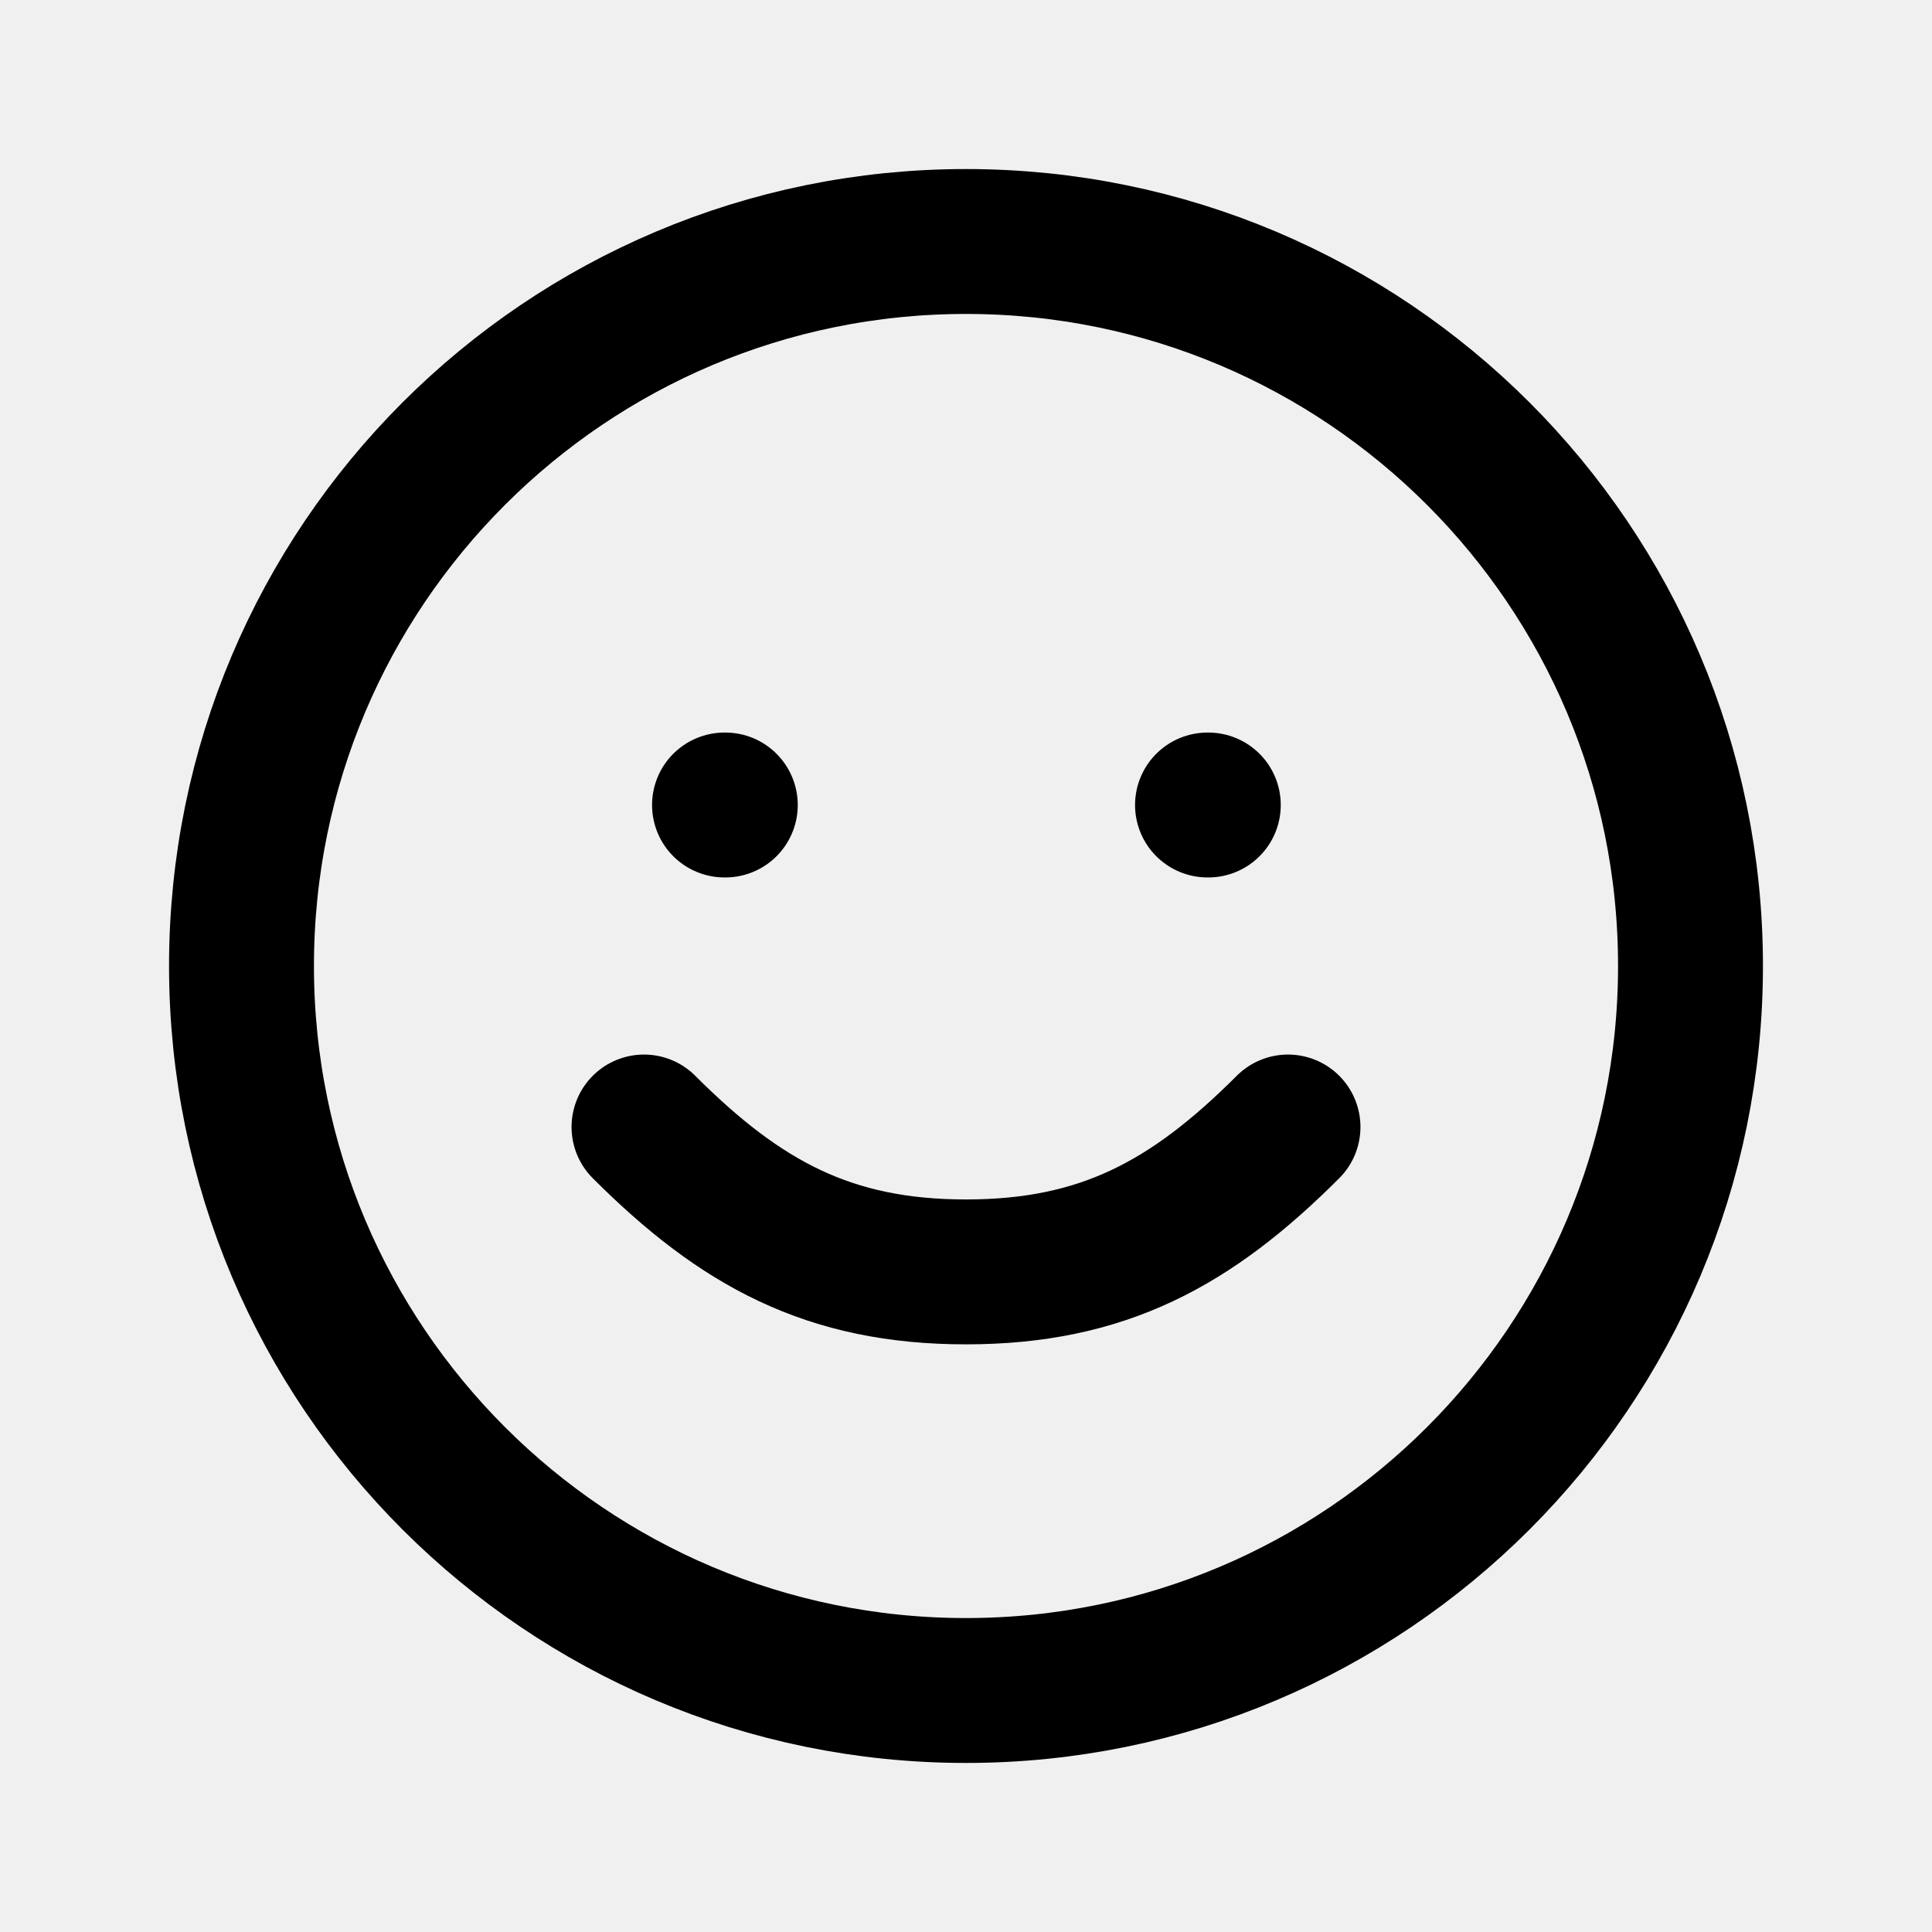
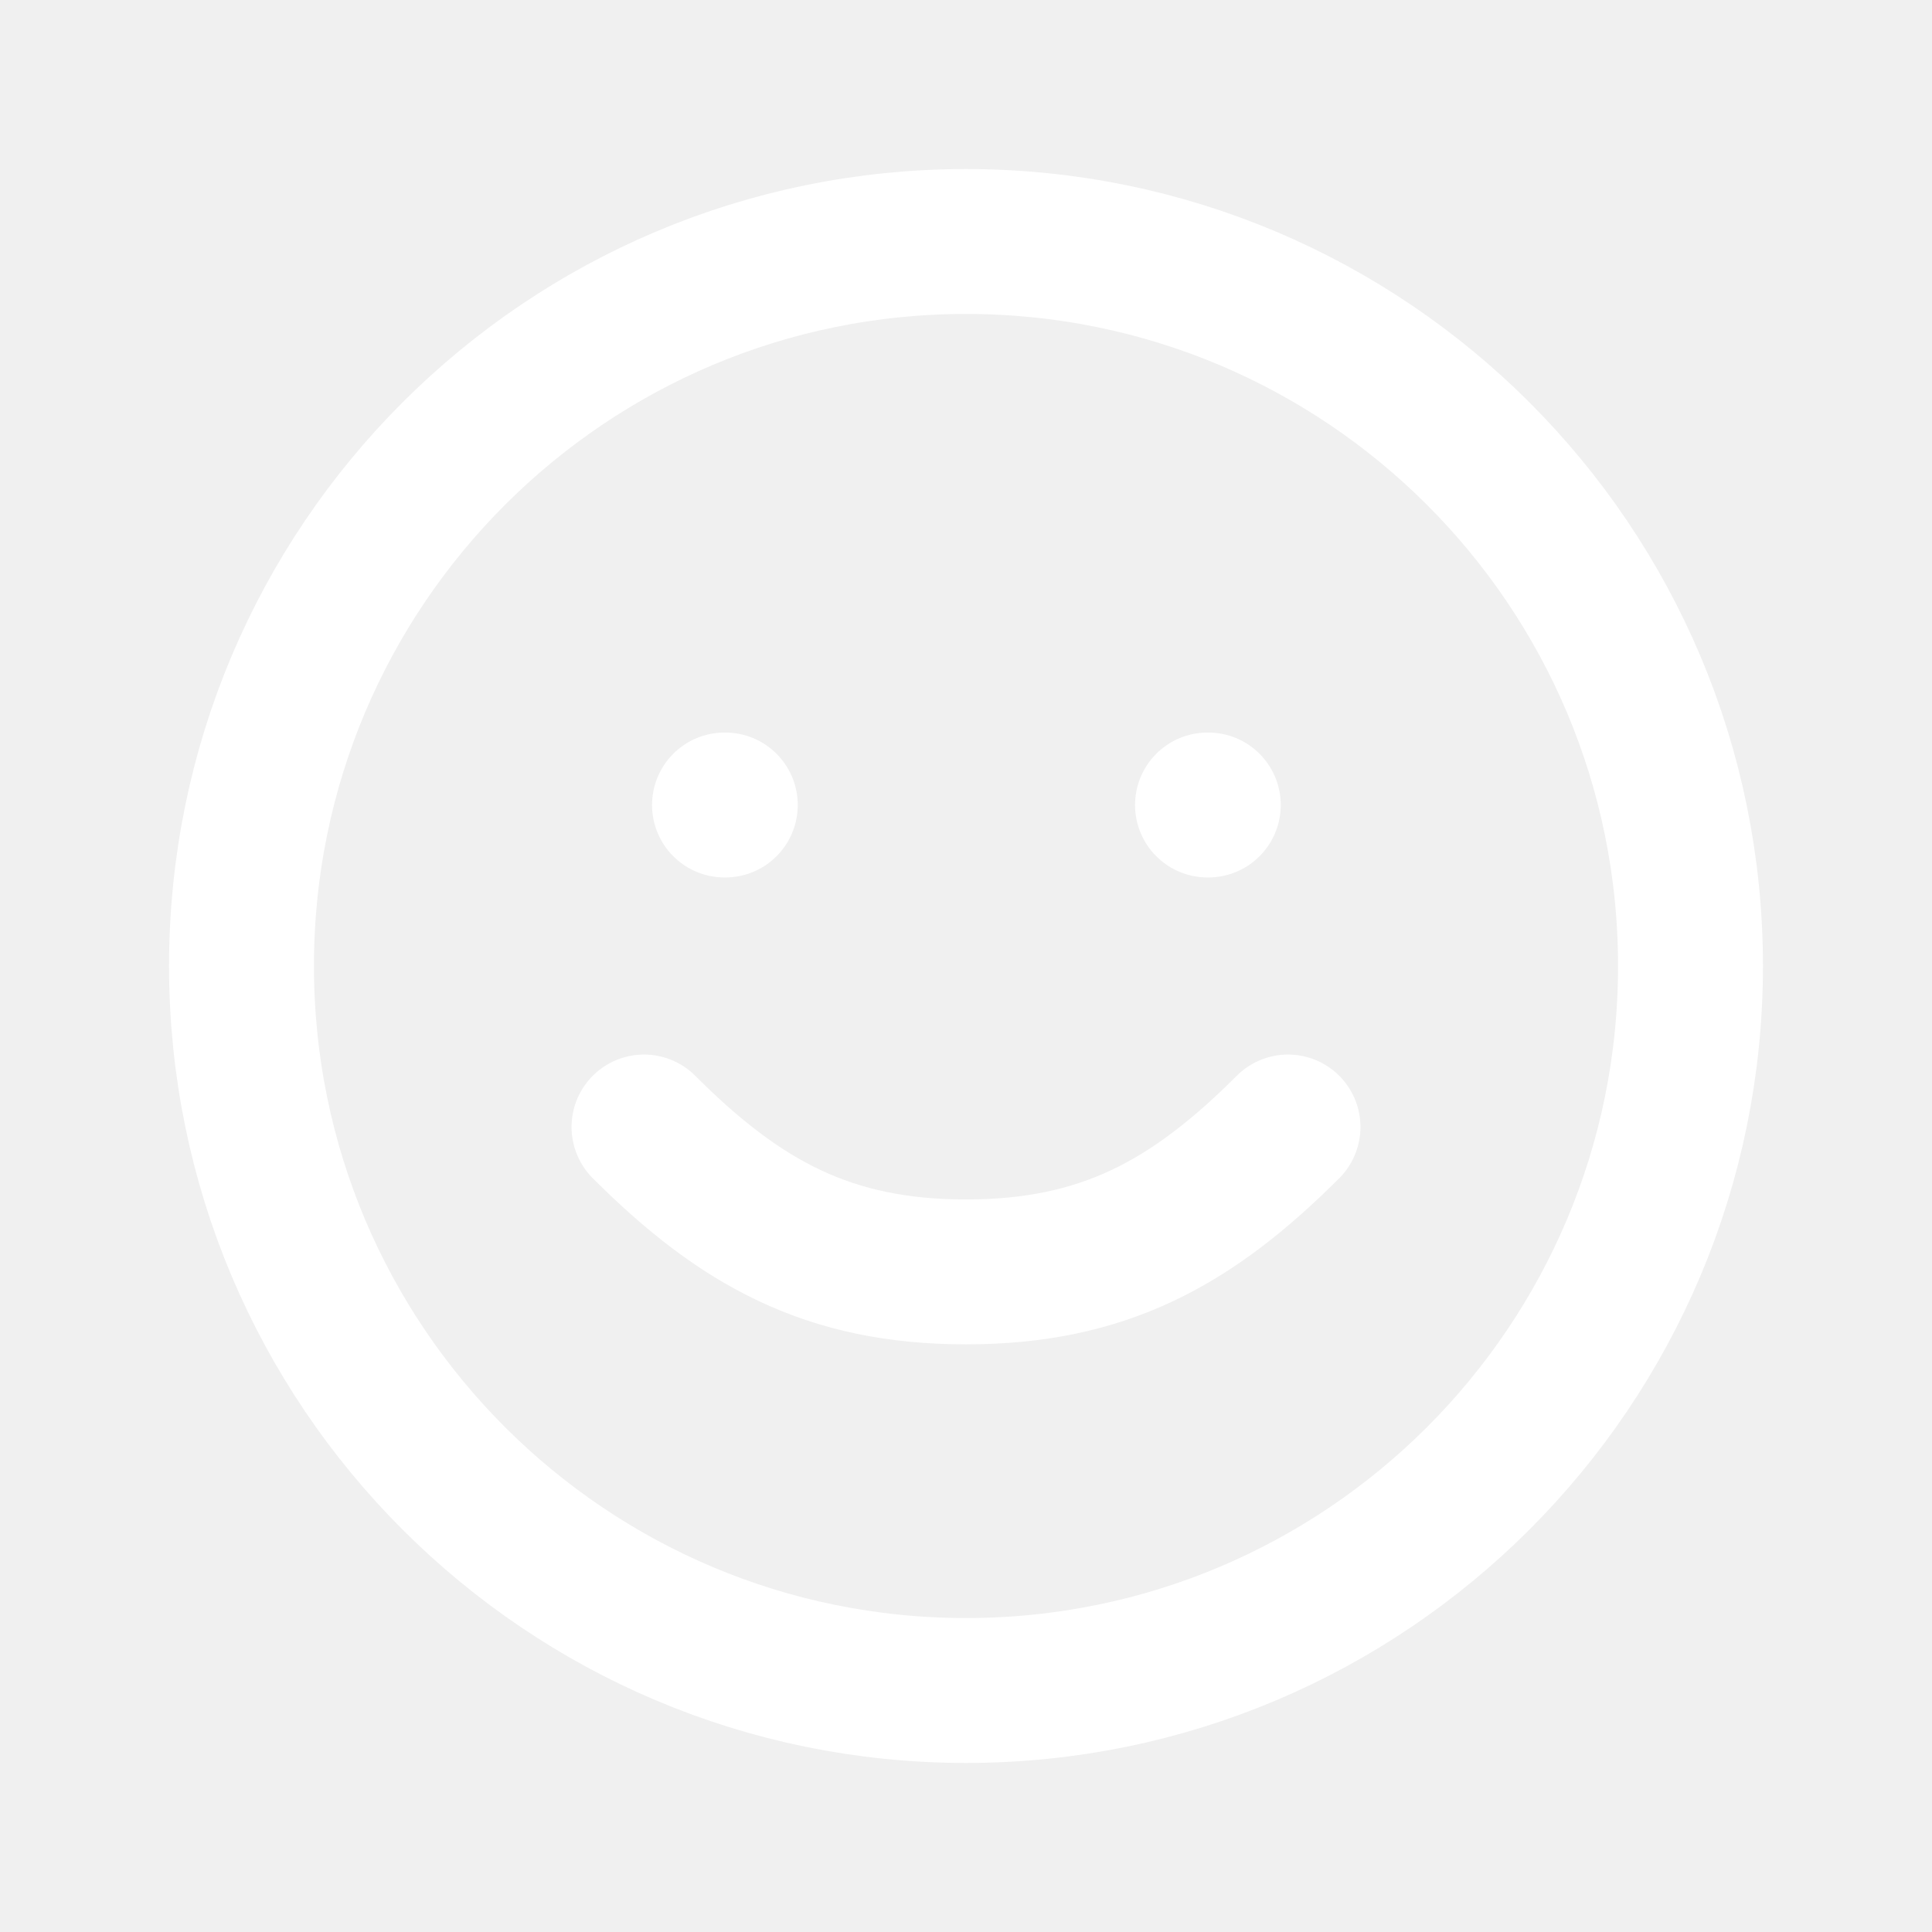
- <svg xmlns="http://www.w3.org/2000/svg" viewBox="0 0 24 24" fill="none" stroke="currentColor" stroke-width="1.8" stroke-linecap="round" stroke-linejoin="round">
+ <svg xmlns="http://www.w3.org/2000/svg" viewBox="0 0 24 24" fill="none" stroke="#fff" stroke-width="1.8" stroke-linecap="round" stroke-linejoin="round">
  <circle cx="12" cy="12" r="9" />
  <path d="M8 14c1.2 1.2 2.3 1.8 4 1.8s2.8-.6 4-1.8" />
  <path d="M9 10h.01M15 10h.01" />
</svg>
